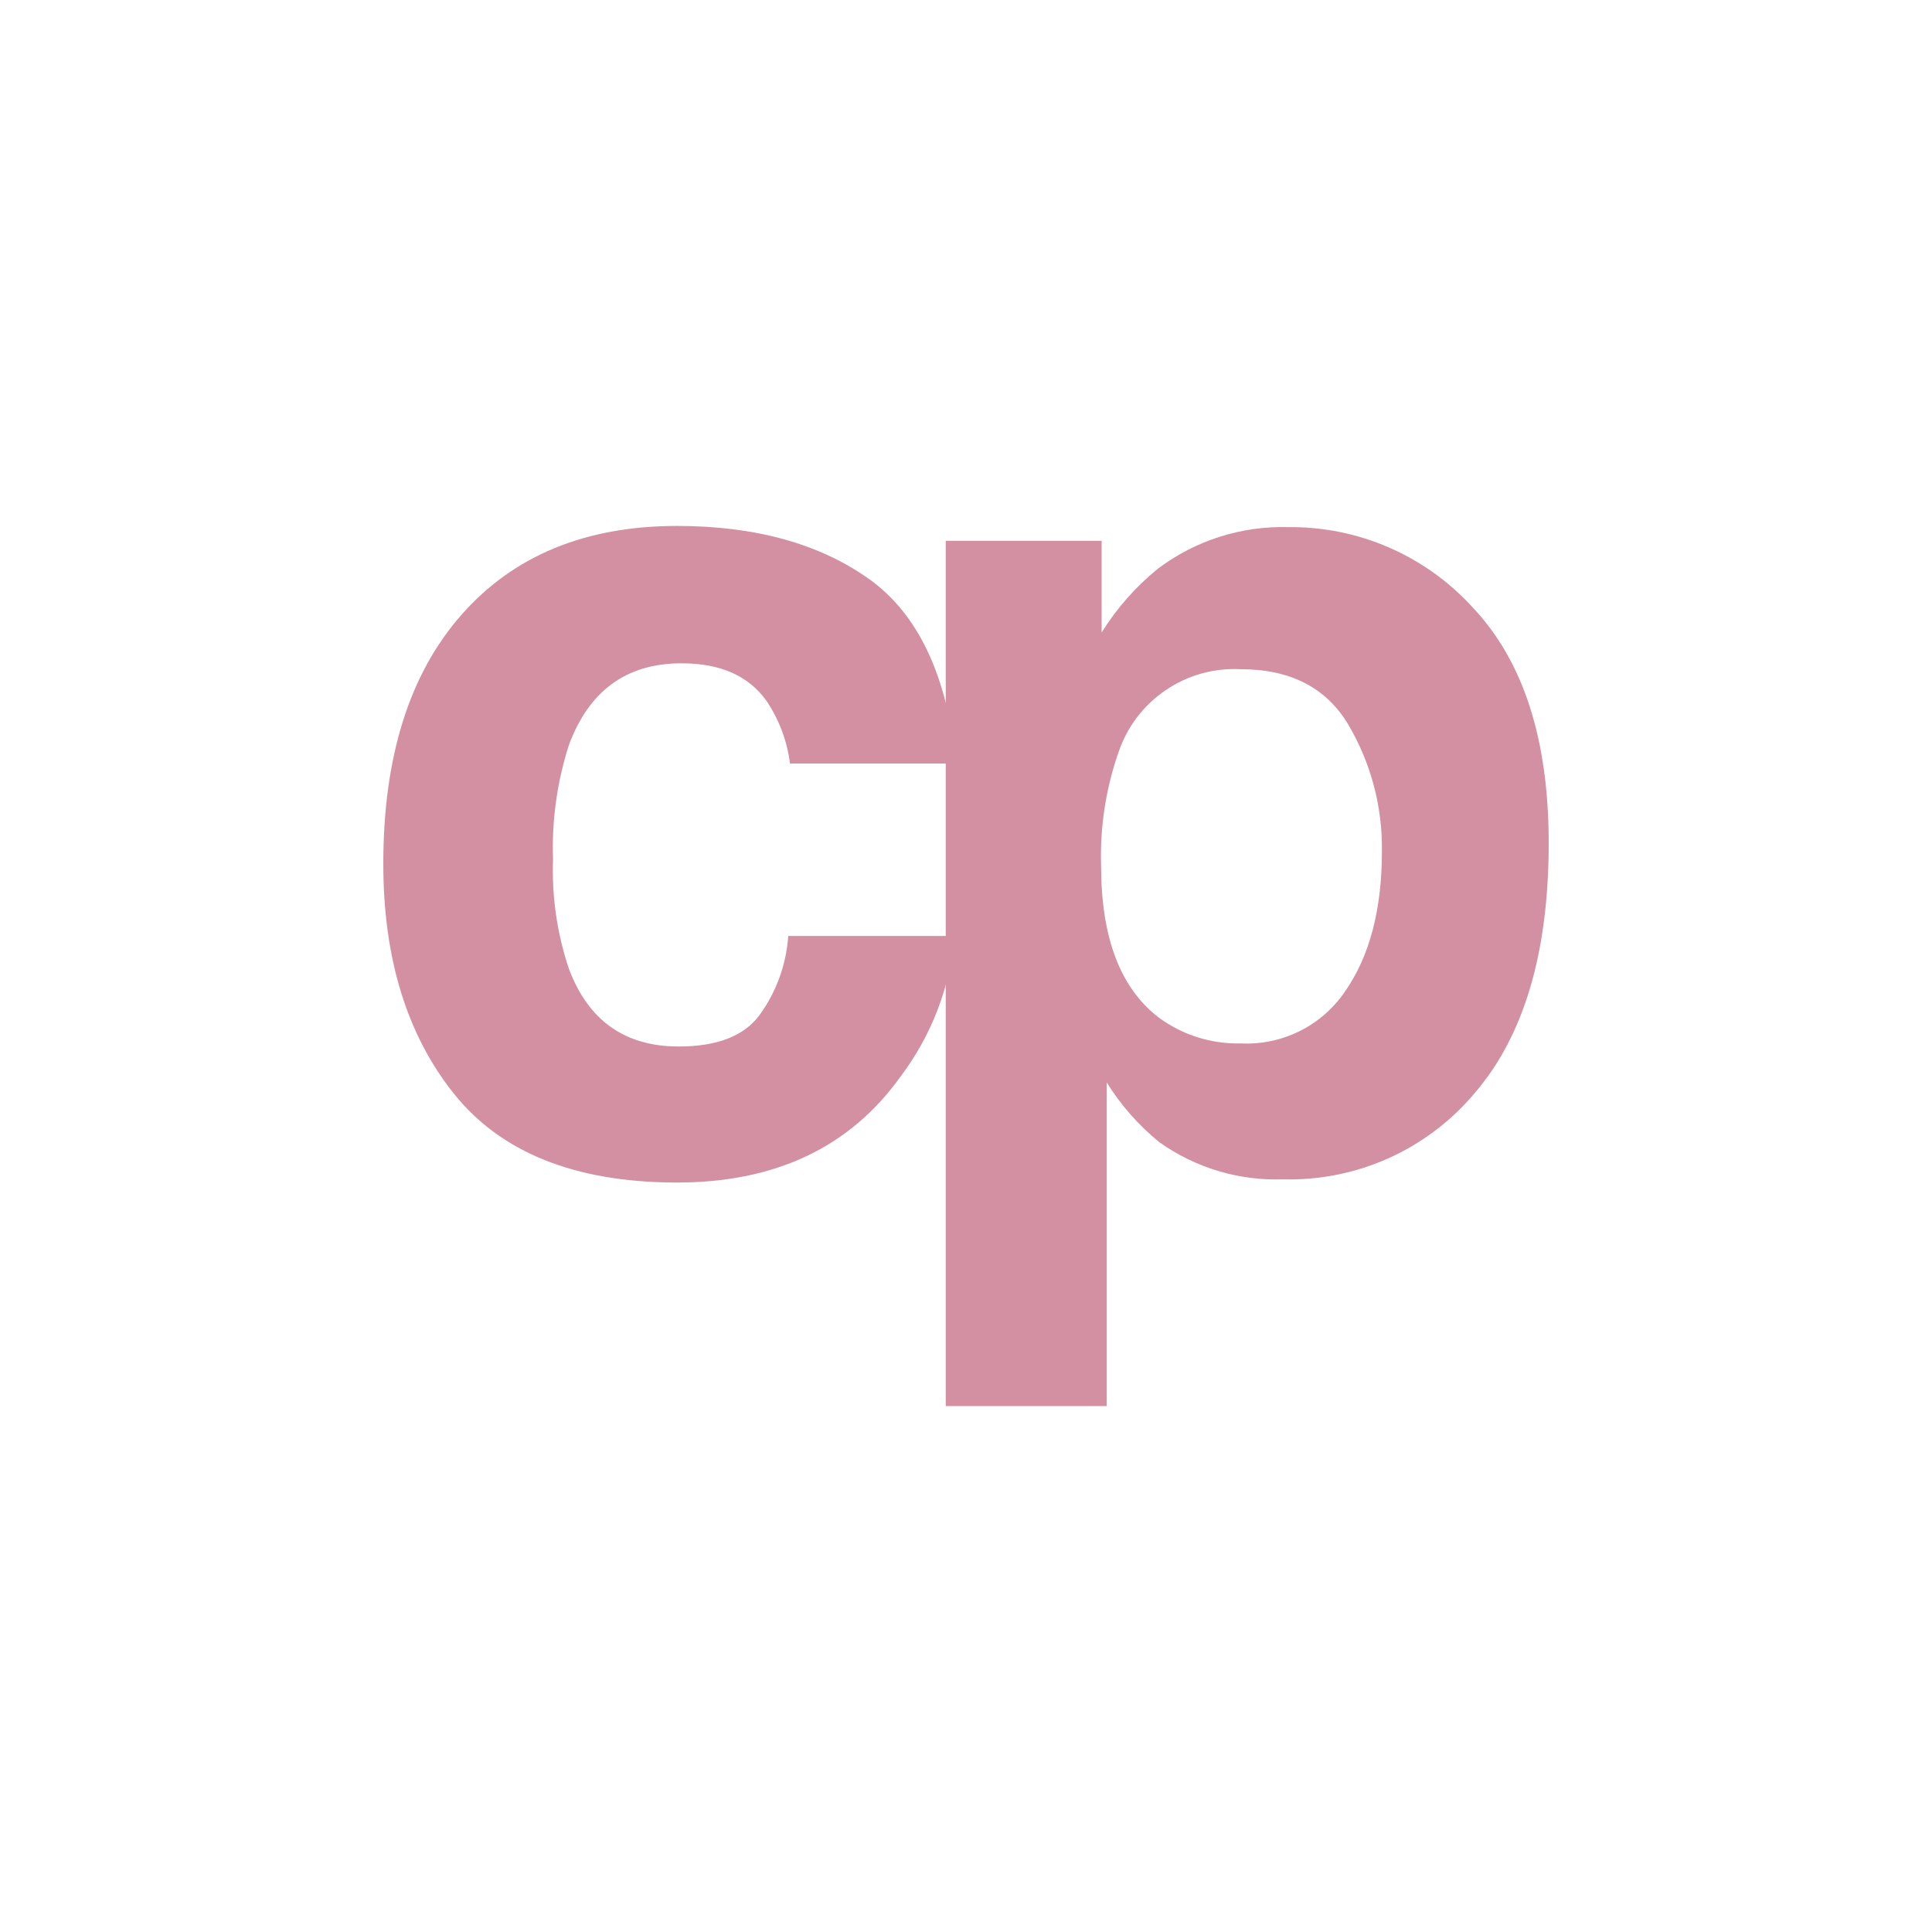
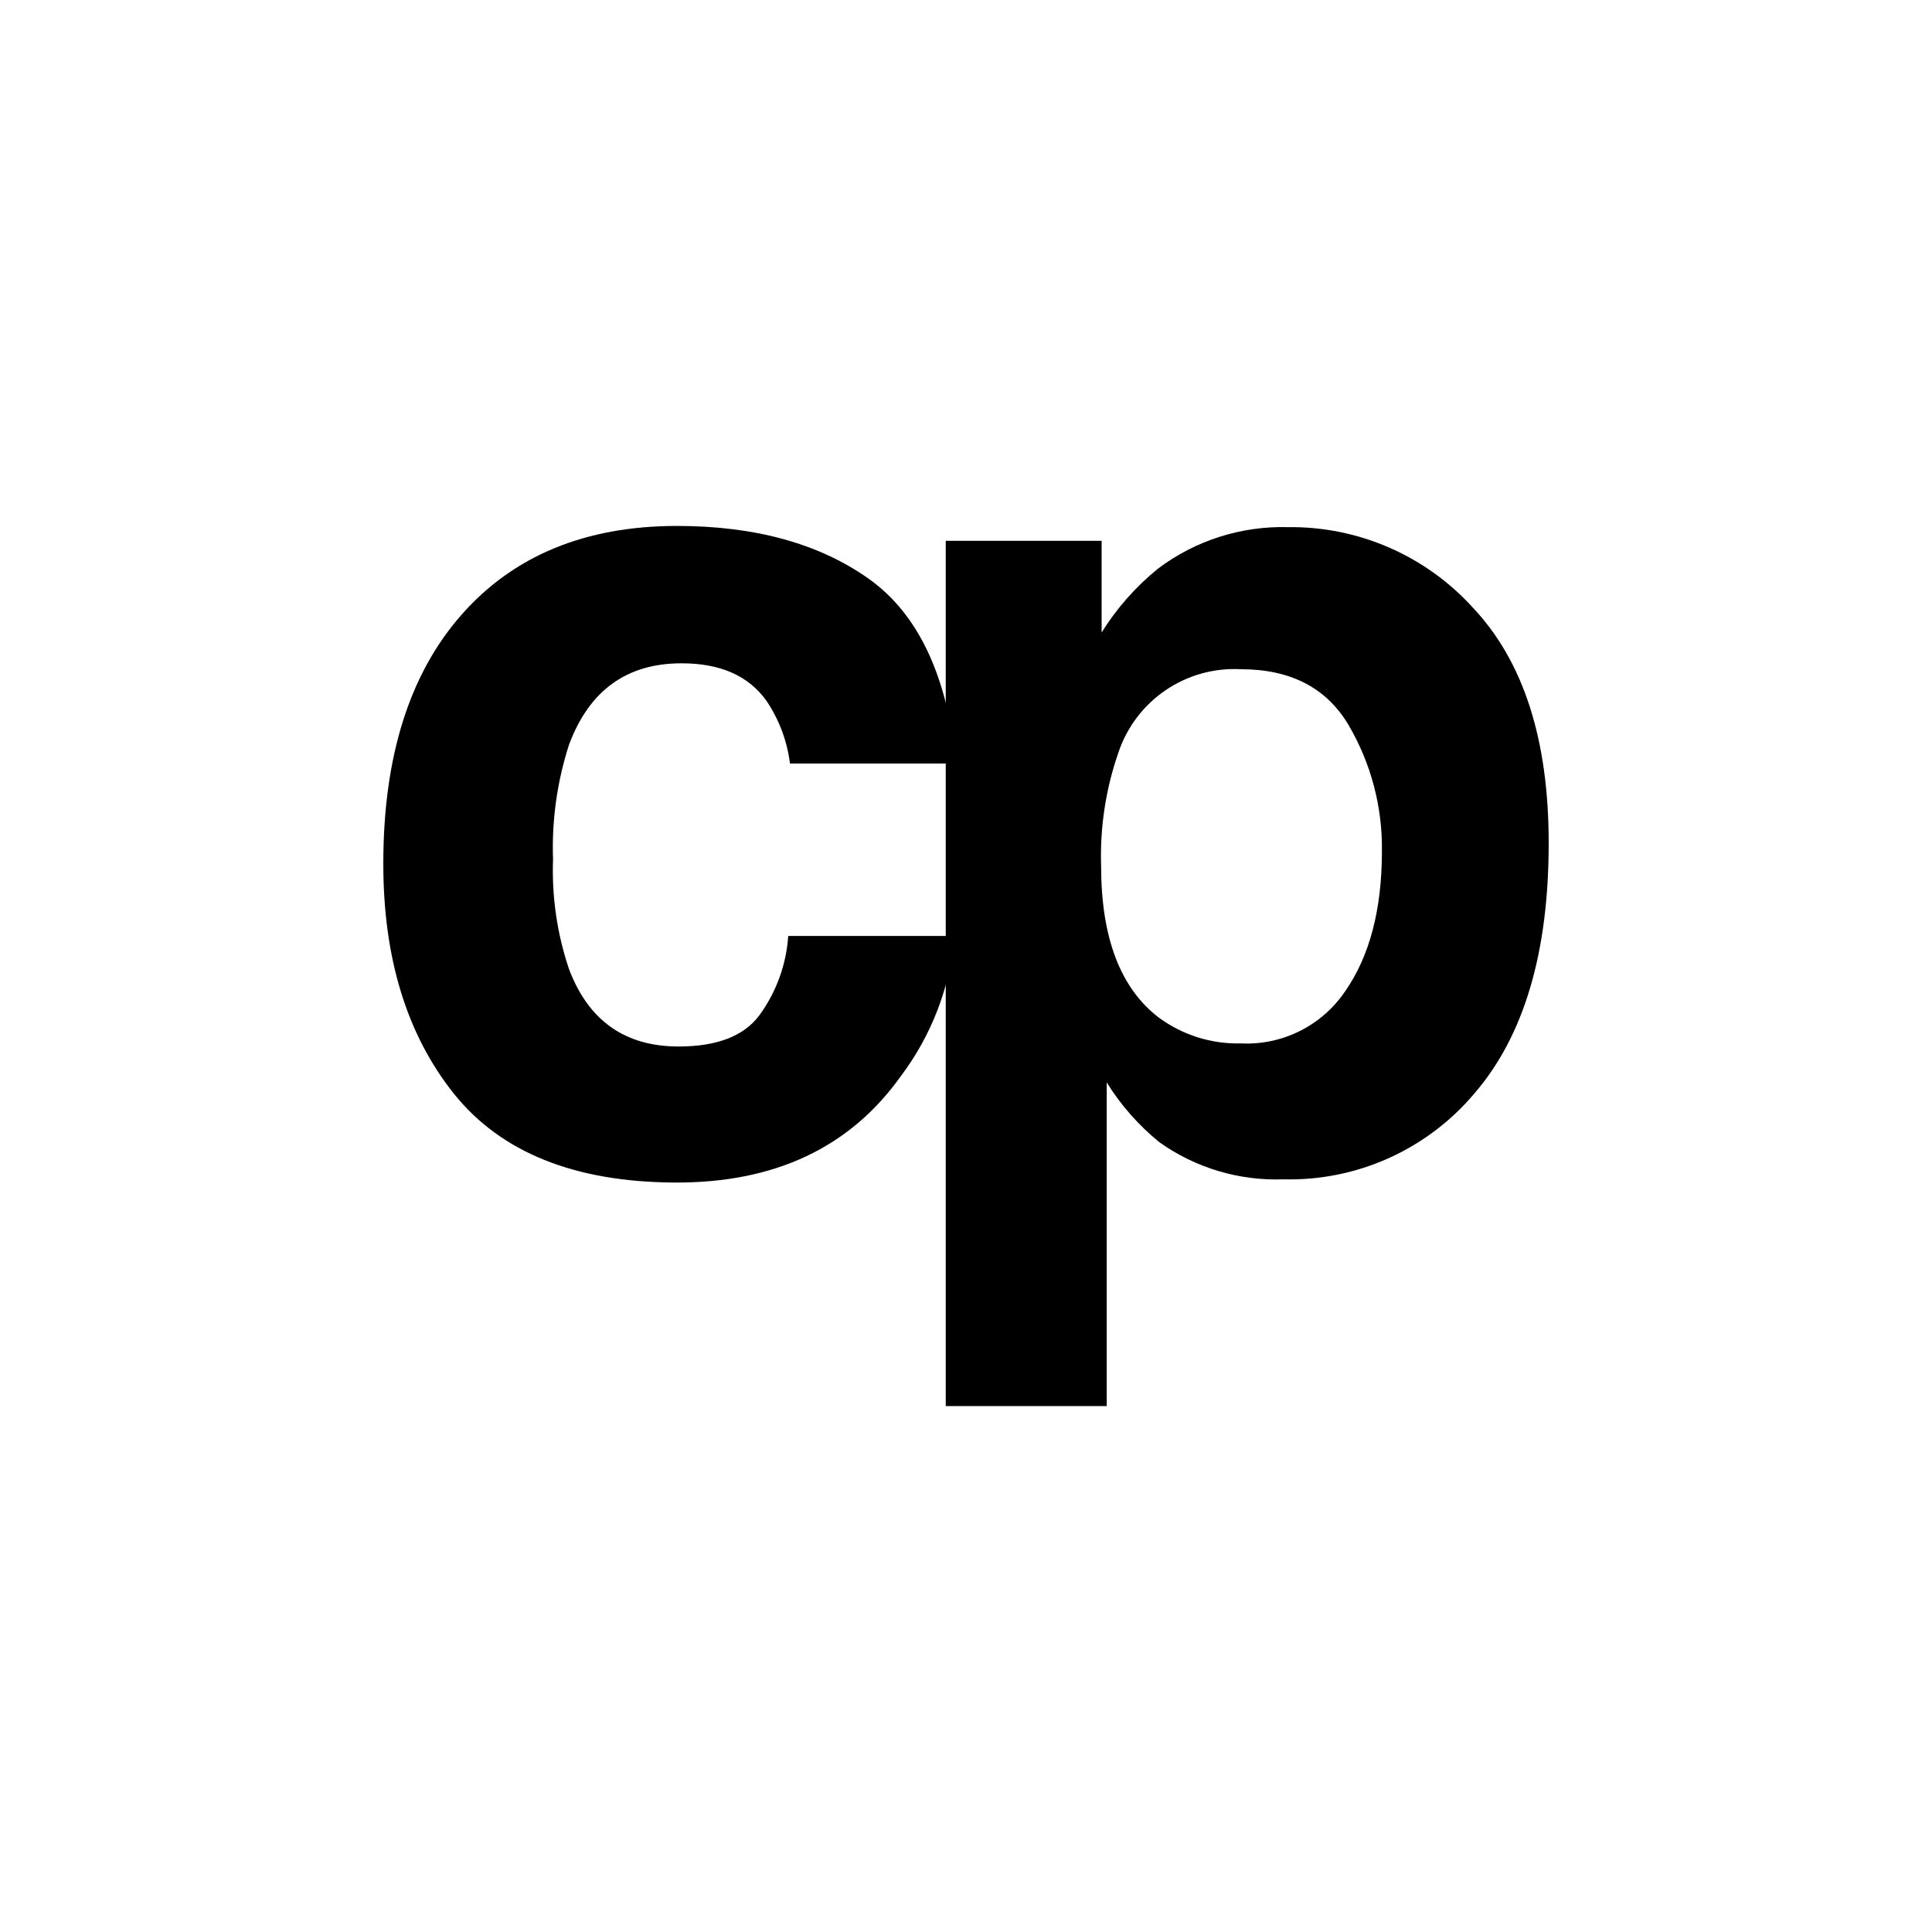
- <svg xmlns="http://www.w3.org/2000/svg" id="Camada_1" data-name="Camada 1" viewBox="0 0 144 144">
-   <defs>
-     <style>.cls-1{fill:#d390a2;}</style>
-   </defs>
-   <path class="cls-1" d="M58.88,56.91a10.72,10.72,0,0,0-1.75-4.67q-2-2.81-6.34-2.8-6.12,0-8.38,6.07a25,25,0,0,0-1.19,8.55,23,23,0,0,0,1.19,8.17Q44.59,78,50.58,78q4.26,0,6-2.3a11.3,11.3,0,0,0,2.17-5.94H71.15a20.27,20.27,0,0,1-4,10.44q-5.69,8-16.87,7.94T33.84,81.53q-5.28-6.61-5.27-17.17,0-11.91,5.82-18.53T50.45,39.2q8.71,0,14.26,3.91t6.56,13.8Z" />
-   <path class="cls-1" d="M109.77,45.28q5.67,6,5.66,17.57,0,12.23-5.53,18.64A18,18,0,0,1,95.65,87.9a15,15,0,0,1-9.23-2.76,17.85,17.85,0,0,1-3.93-4.46V104.8h-12V40.31H82.11v6.83a19.24,19.24,0,0,1,4.19-4.75A15.4,15.4,0,0,1,96,39.29,18.3,18.3,0,0,1,109.77,45.28ZM100.49,54q-2.47-4.12-8-4.12a9.11,9.11,0,0,0-9.14,6.24,23.43,23.43,0,0,0-1.28,8.41q0,8.05,4.32,11.33a9.92,9.92,0,0,0,6.1,1.91,8.86,8.86,0,0,0,7.78-3.9Q103,69.94,103,63.45A18.09,18.09,0,0,0,100.49,54Z" />
+ <svg xmlns="http://www.w3.org/2000/svg" viewBox="0 0 144 144">
+   <path d="M58.88 56.91a10.72 10.72 0 00-1.75-4.67q-2-2.81-6.34-2.8-6.12 0-8.38 6.07a25 25 0 00-1.19 8.55 23 23 0 001.19 8.17Q44.59 78 50.58 78q4.26 0 6-2.3a11.3 11.3 0 002.17-5.94h12.4a20.27 20.27 0 01-4 10.44q-5.69 8-16.87 7.94t-16.44-6.61q-5.28-6.61-5.27-17.17 0-11.91 5.82-18.53t16.06-6.63q8.71 0 14.26 3.91t6.56 13.8z" />
+   <path d="M109.77 45.28q5.67 6 5.66 17.57 0 12.23-5.53 18.64a18 18 0 01-14.25 6.41 15 15 0 01-9.23-2.76 17.85 17.85 0 01-3.93-4.46v24.12h-12V40.31h11.62v6.83a19.24 19.24 0 014.19-4.75 15.4 15.4 0 019.7-3.1 18.3 18.3 0 0113.77 5.99zM100.49 54q-2.47-4.12-8-4.12a9.11 9.11 0 00-9.14 6.24 23.43 23.43 0 00-1.28 8.41q0 8.05 4.32 11.33a9.92 9.92 0 006.1 1.91 8.86 8.86 0 007.78-3.9Q103 69.94 103 63.45a18.09 18.09 0 00-2.51-9.45z" />
</svg>
